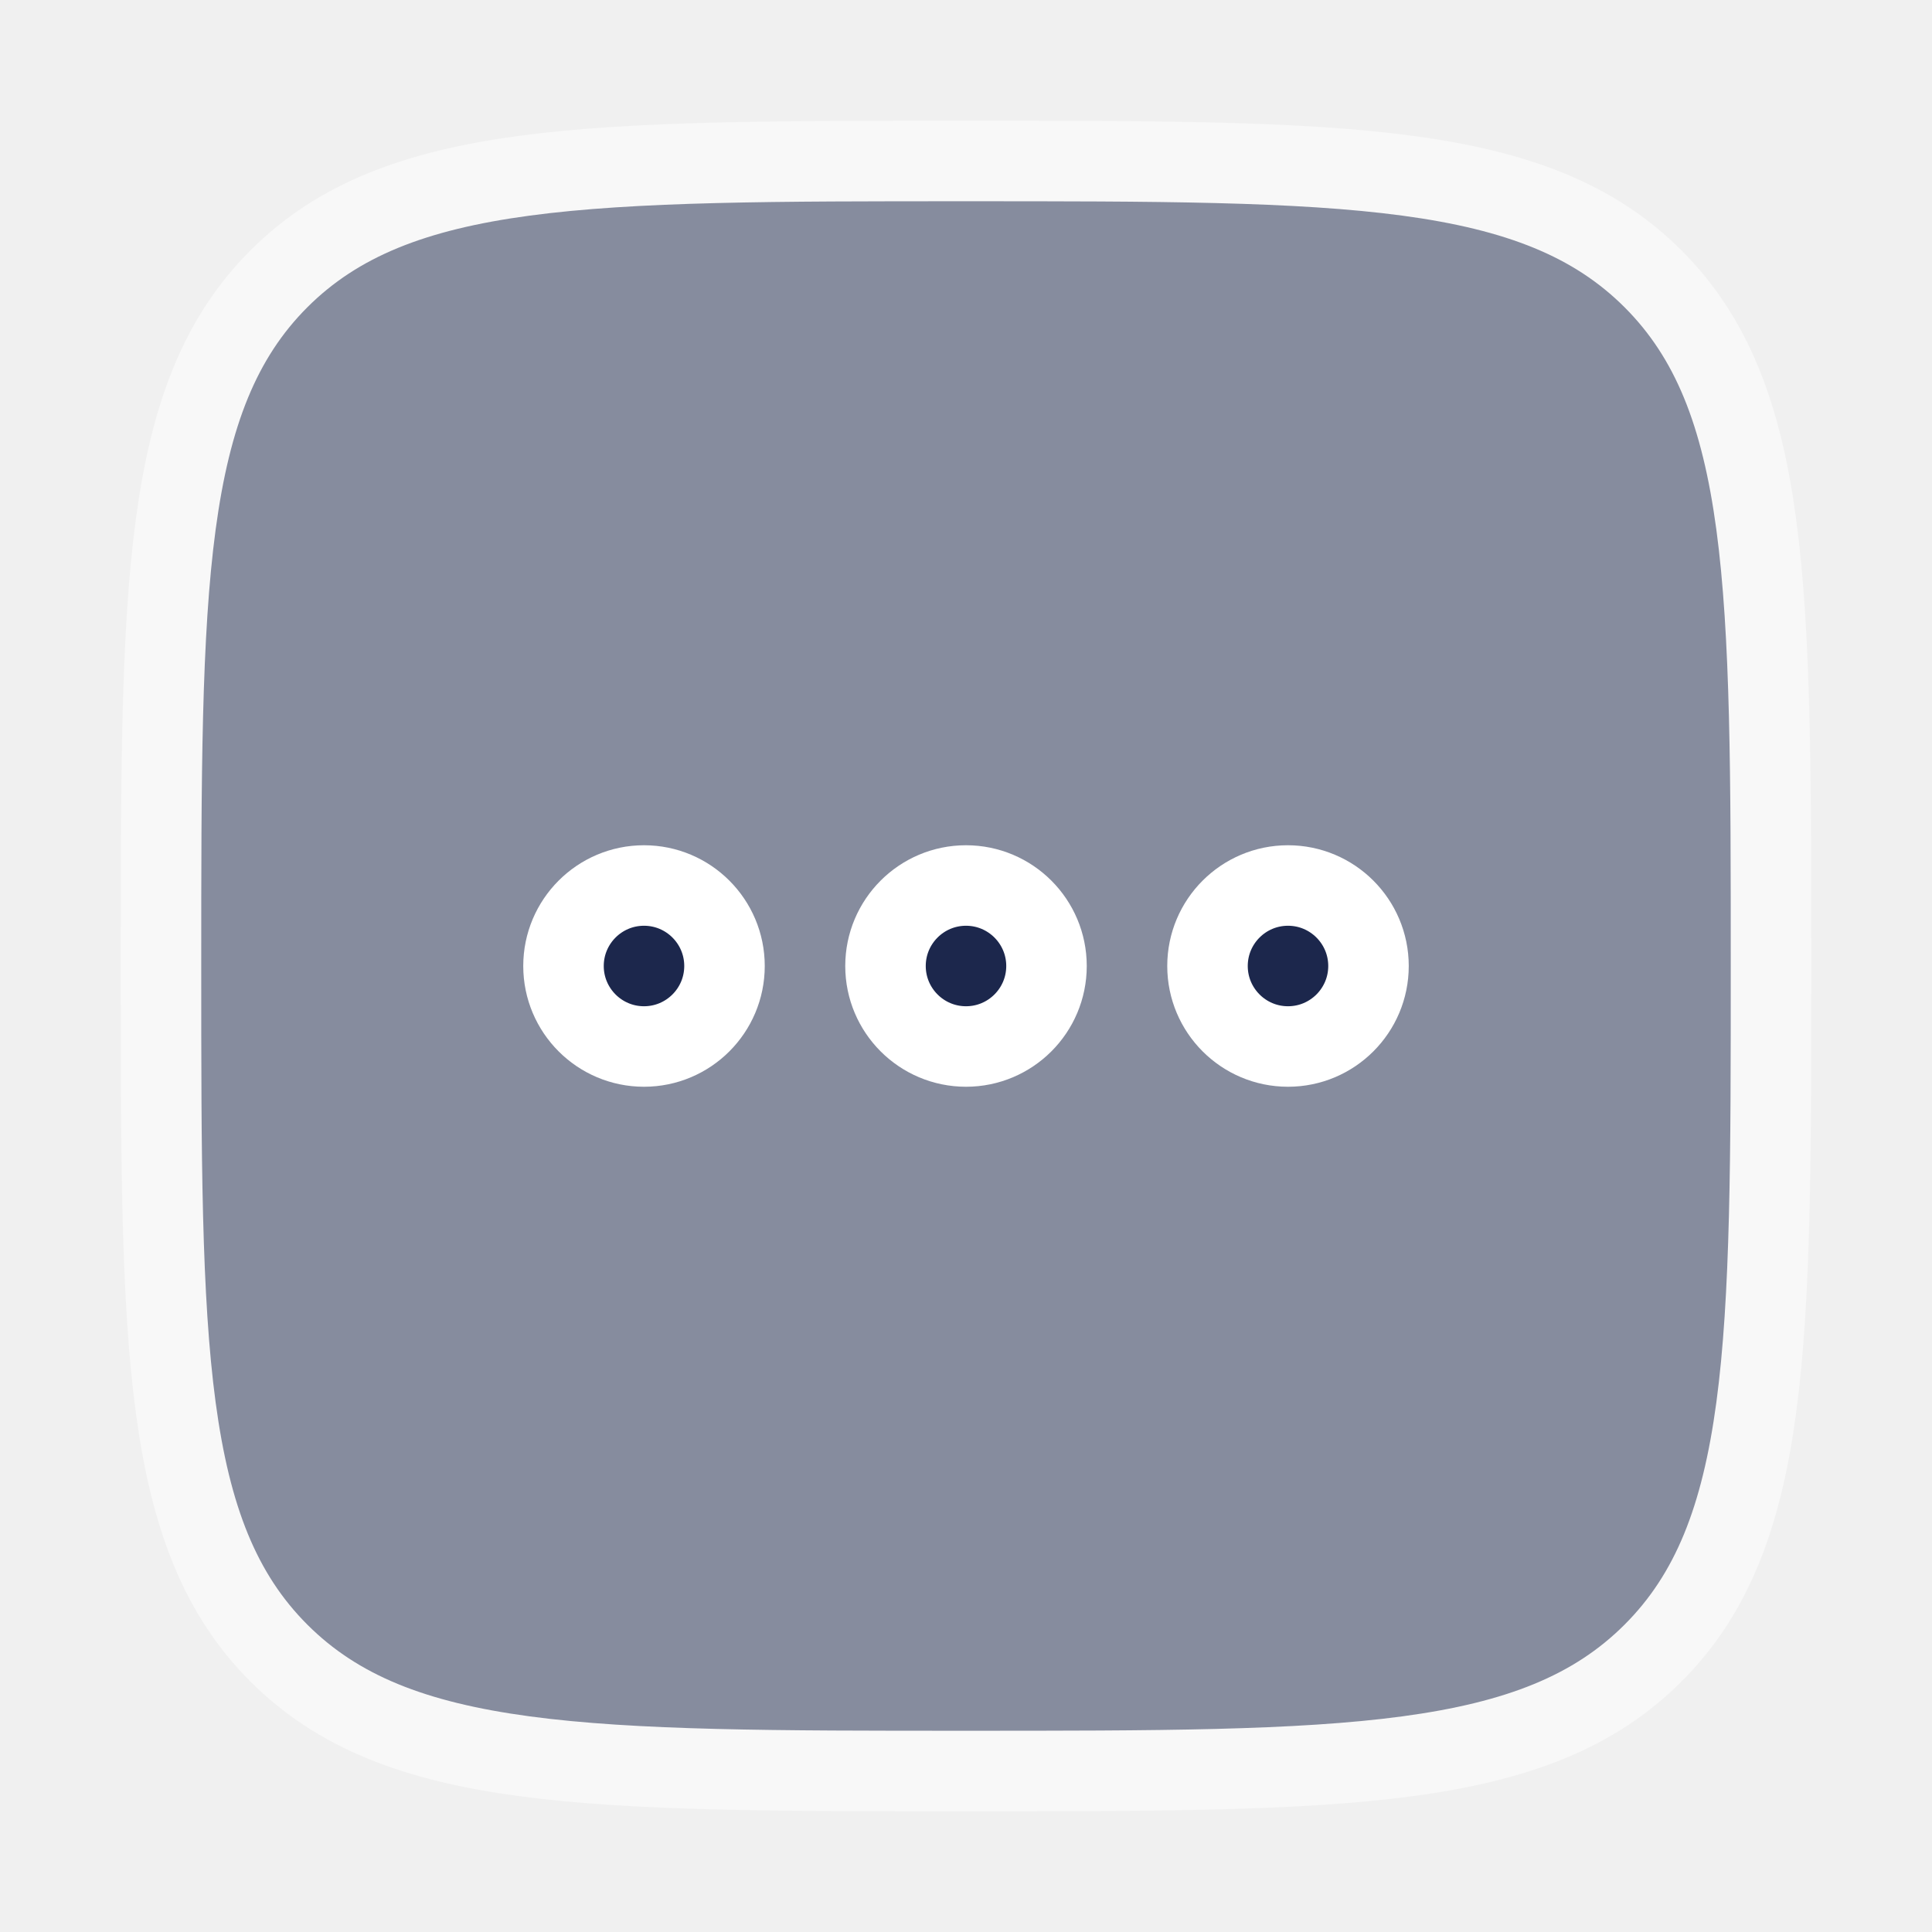
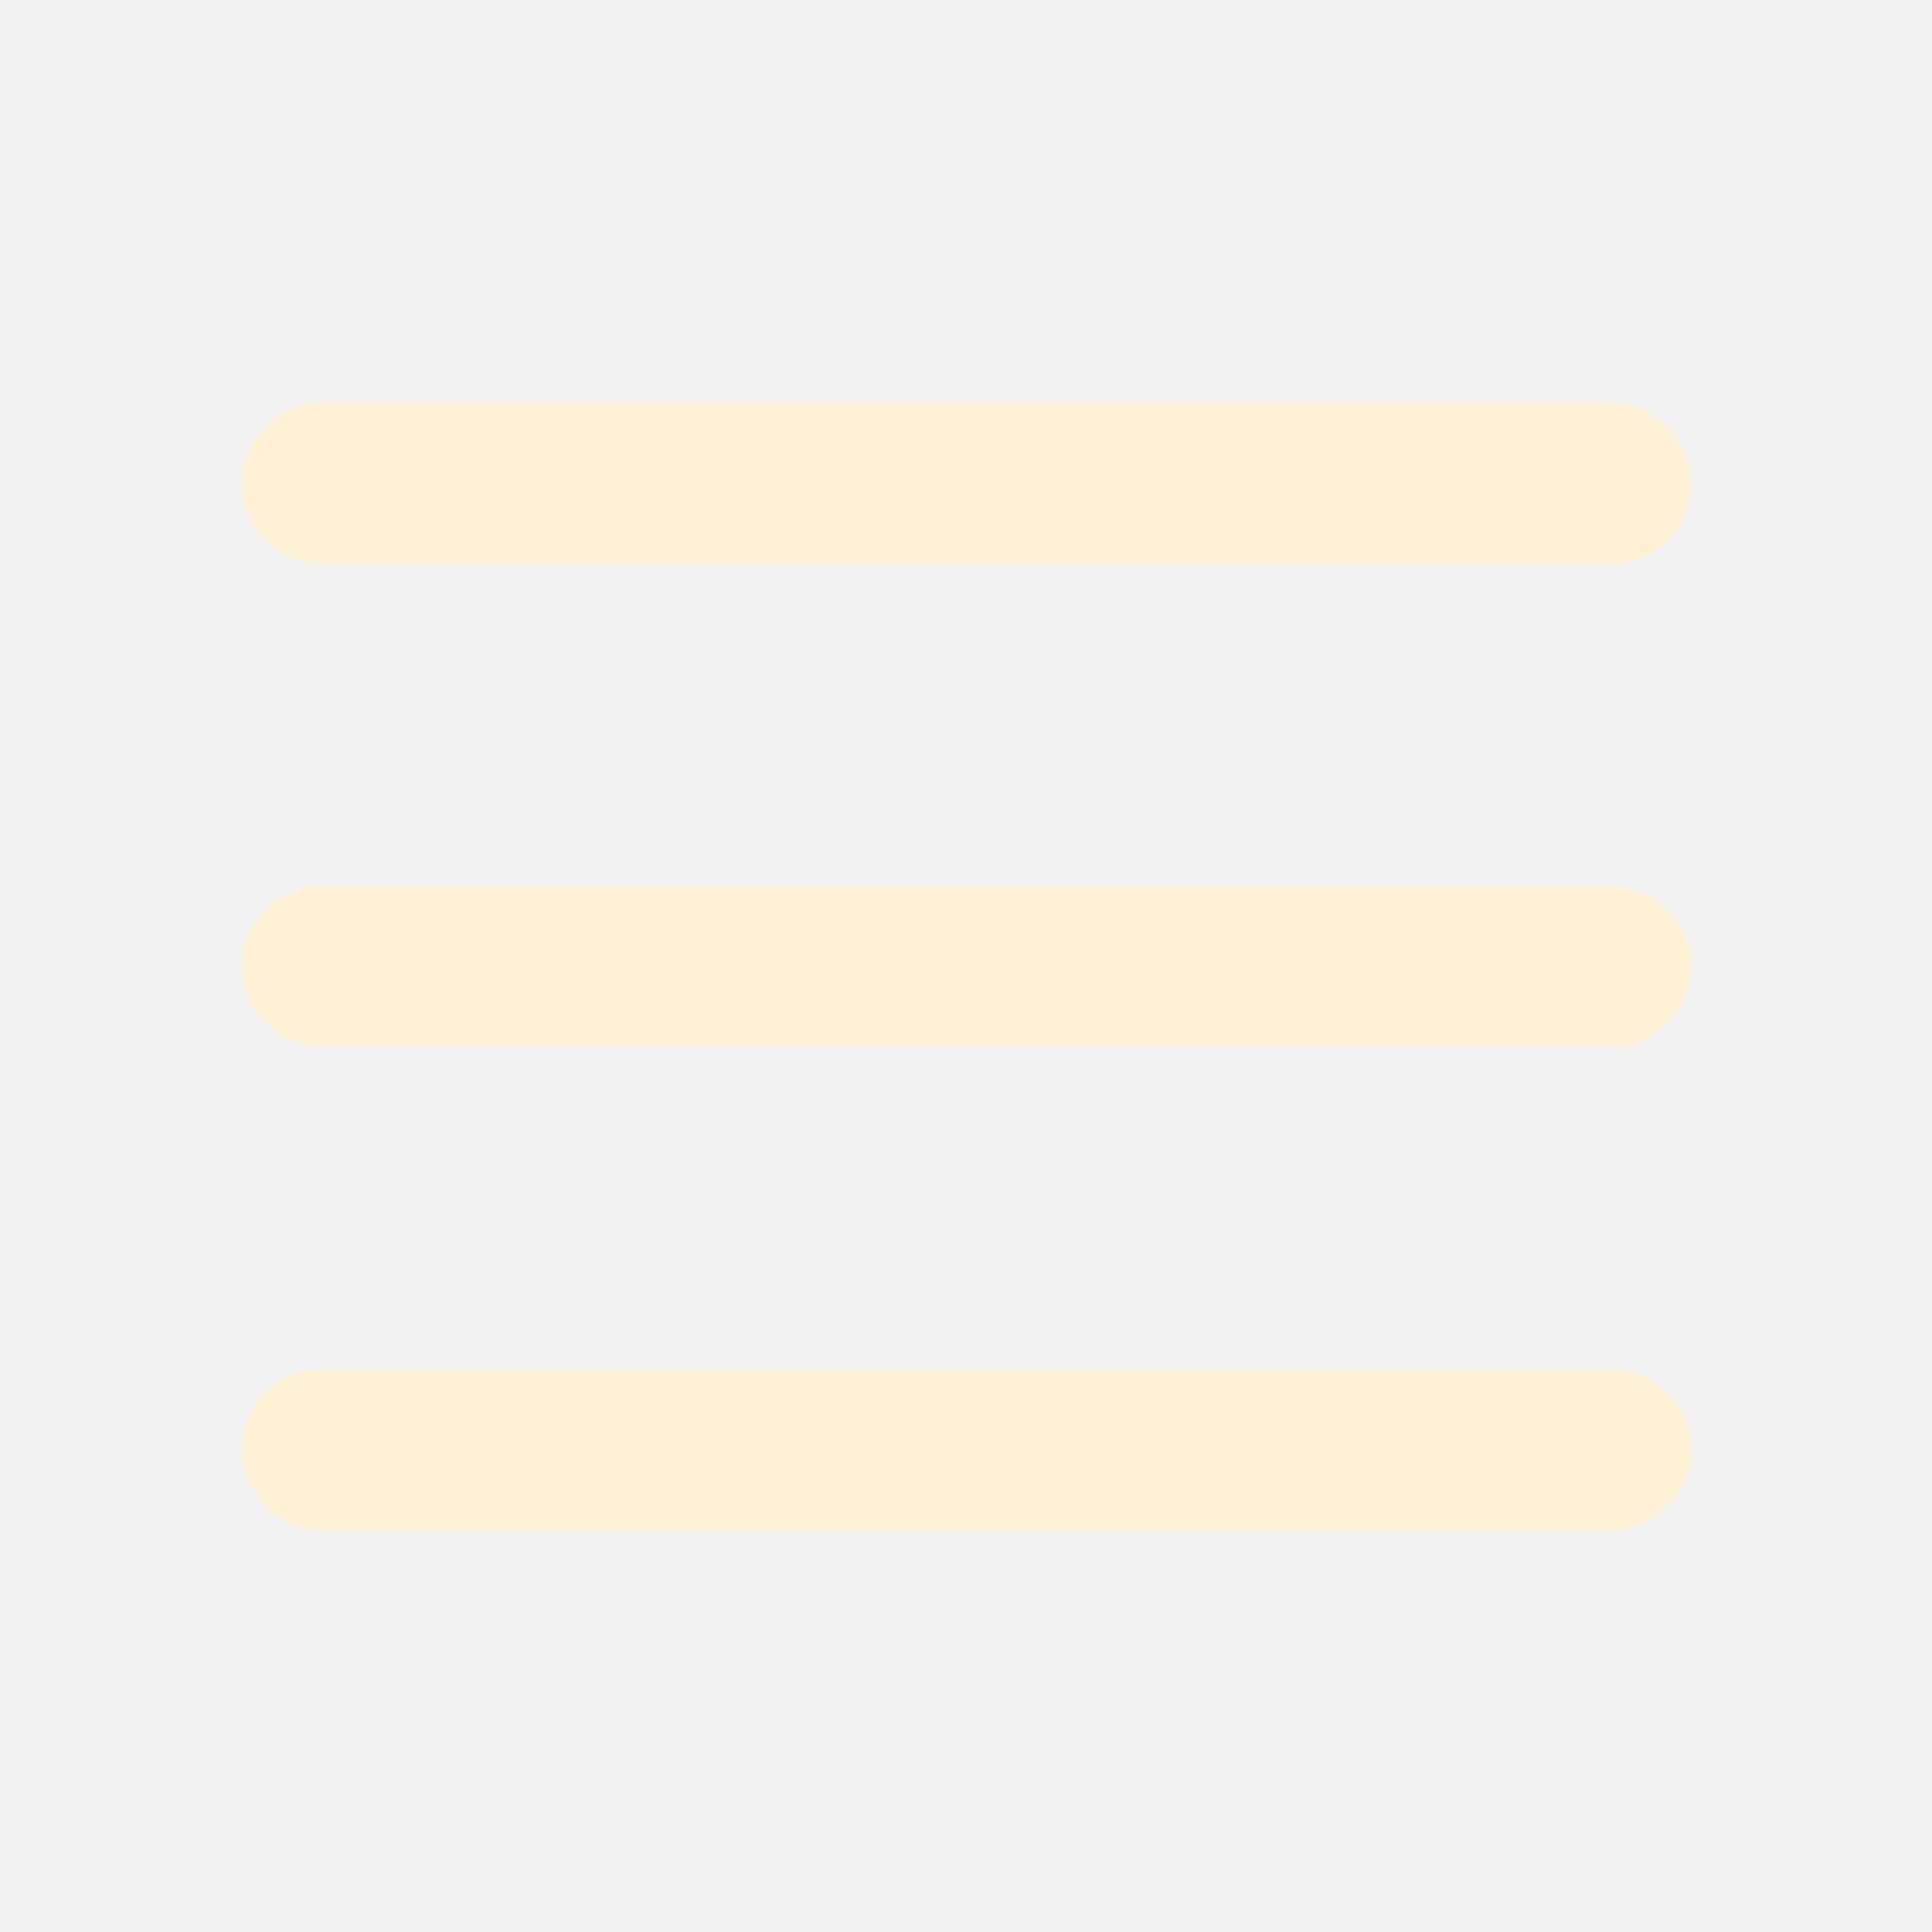
- <svg xmlns="http://www.w3.org/2000/svg" viewBox="0 0 24 24" fill="none" stroke="#ffffff">
+ <svg xmlns="http://www.w3.org/2000/svg" viewBox="0 0 24 24" fill="none">
  <g id="SVGRepo_bgCarrier" stroke-width="0" />
  <g id="SVGRepo_tracerCarrier" stroke-linecap="round" stroke-linejoin="round" />
  <g id="SVGRepo_iconCarrier">
-     <path opacity="0.5" d="M3.464 20.535C4.929 22 7.286 22 12 22C16.714 22 19.071 22 20.535 20.535C22 19.071 22 16.714 22 12C22 7.286 22 4.929 20.535 3.464C19.071 2 16.714 2 12 2C7.286 2 4.929 2 3.464 3.464C2 4.929 2 7.286 2 12C2 16.714 2 19.071 3.464 20.535Z" fill="#1C274C" />
-     <path d="M8 13C8.552 13 9 12.552 9 12C9 11.448 8.552 11 8 11C7.448 11 7 11.448 7 12C7 12.552 7.448 13 8 13Z" fill="#1C274C" />
-     <path d="M12 13C12.552 13 13 12.552 13 12C13 11.448 12.552 11 12 11C11.448 11 11 11.448 11 12C11 12.552 11.448 13 12 13Z" fill="#1C274C" />
-     <path d="M16 13C16.552 13 17 12.552 17 12C17 11.448 16.552 11 16 11C15.448 11 15 11.448 15 12C15 12.552 15.448 13 16 13Z" fill="#1C274C" />
+     <path d="M4 6H20M4 12H20M4 18H20" stroke="#fdf0d5" stroke-width="2" stroke-linecap="round" stroke-linejoin="round" />
  </g>
</svg>
